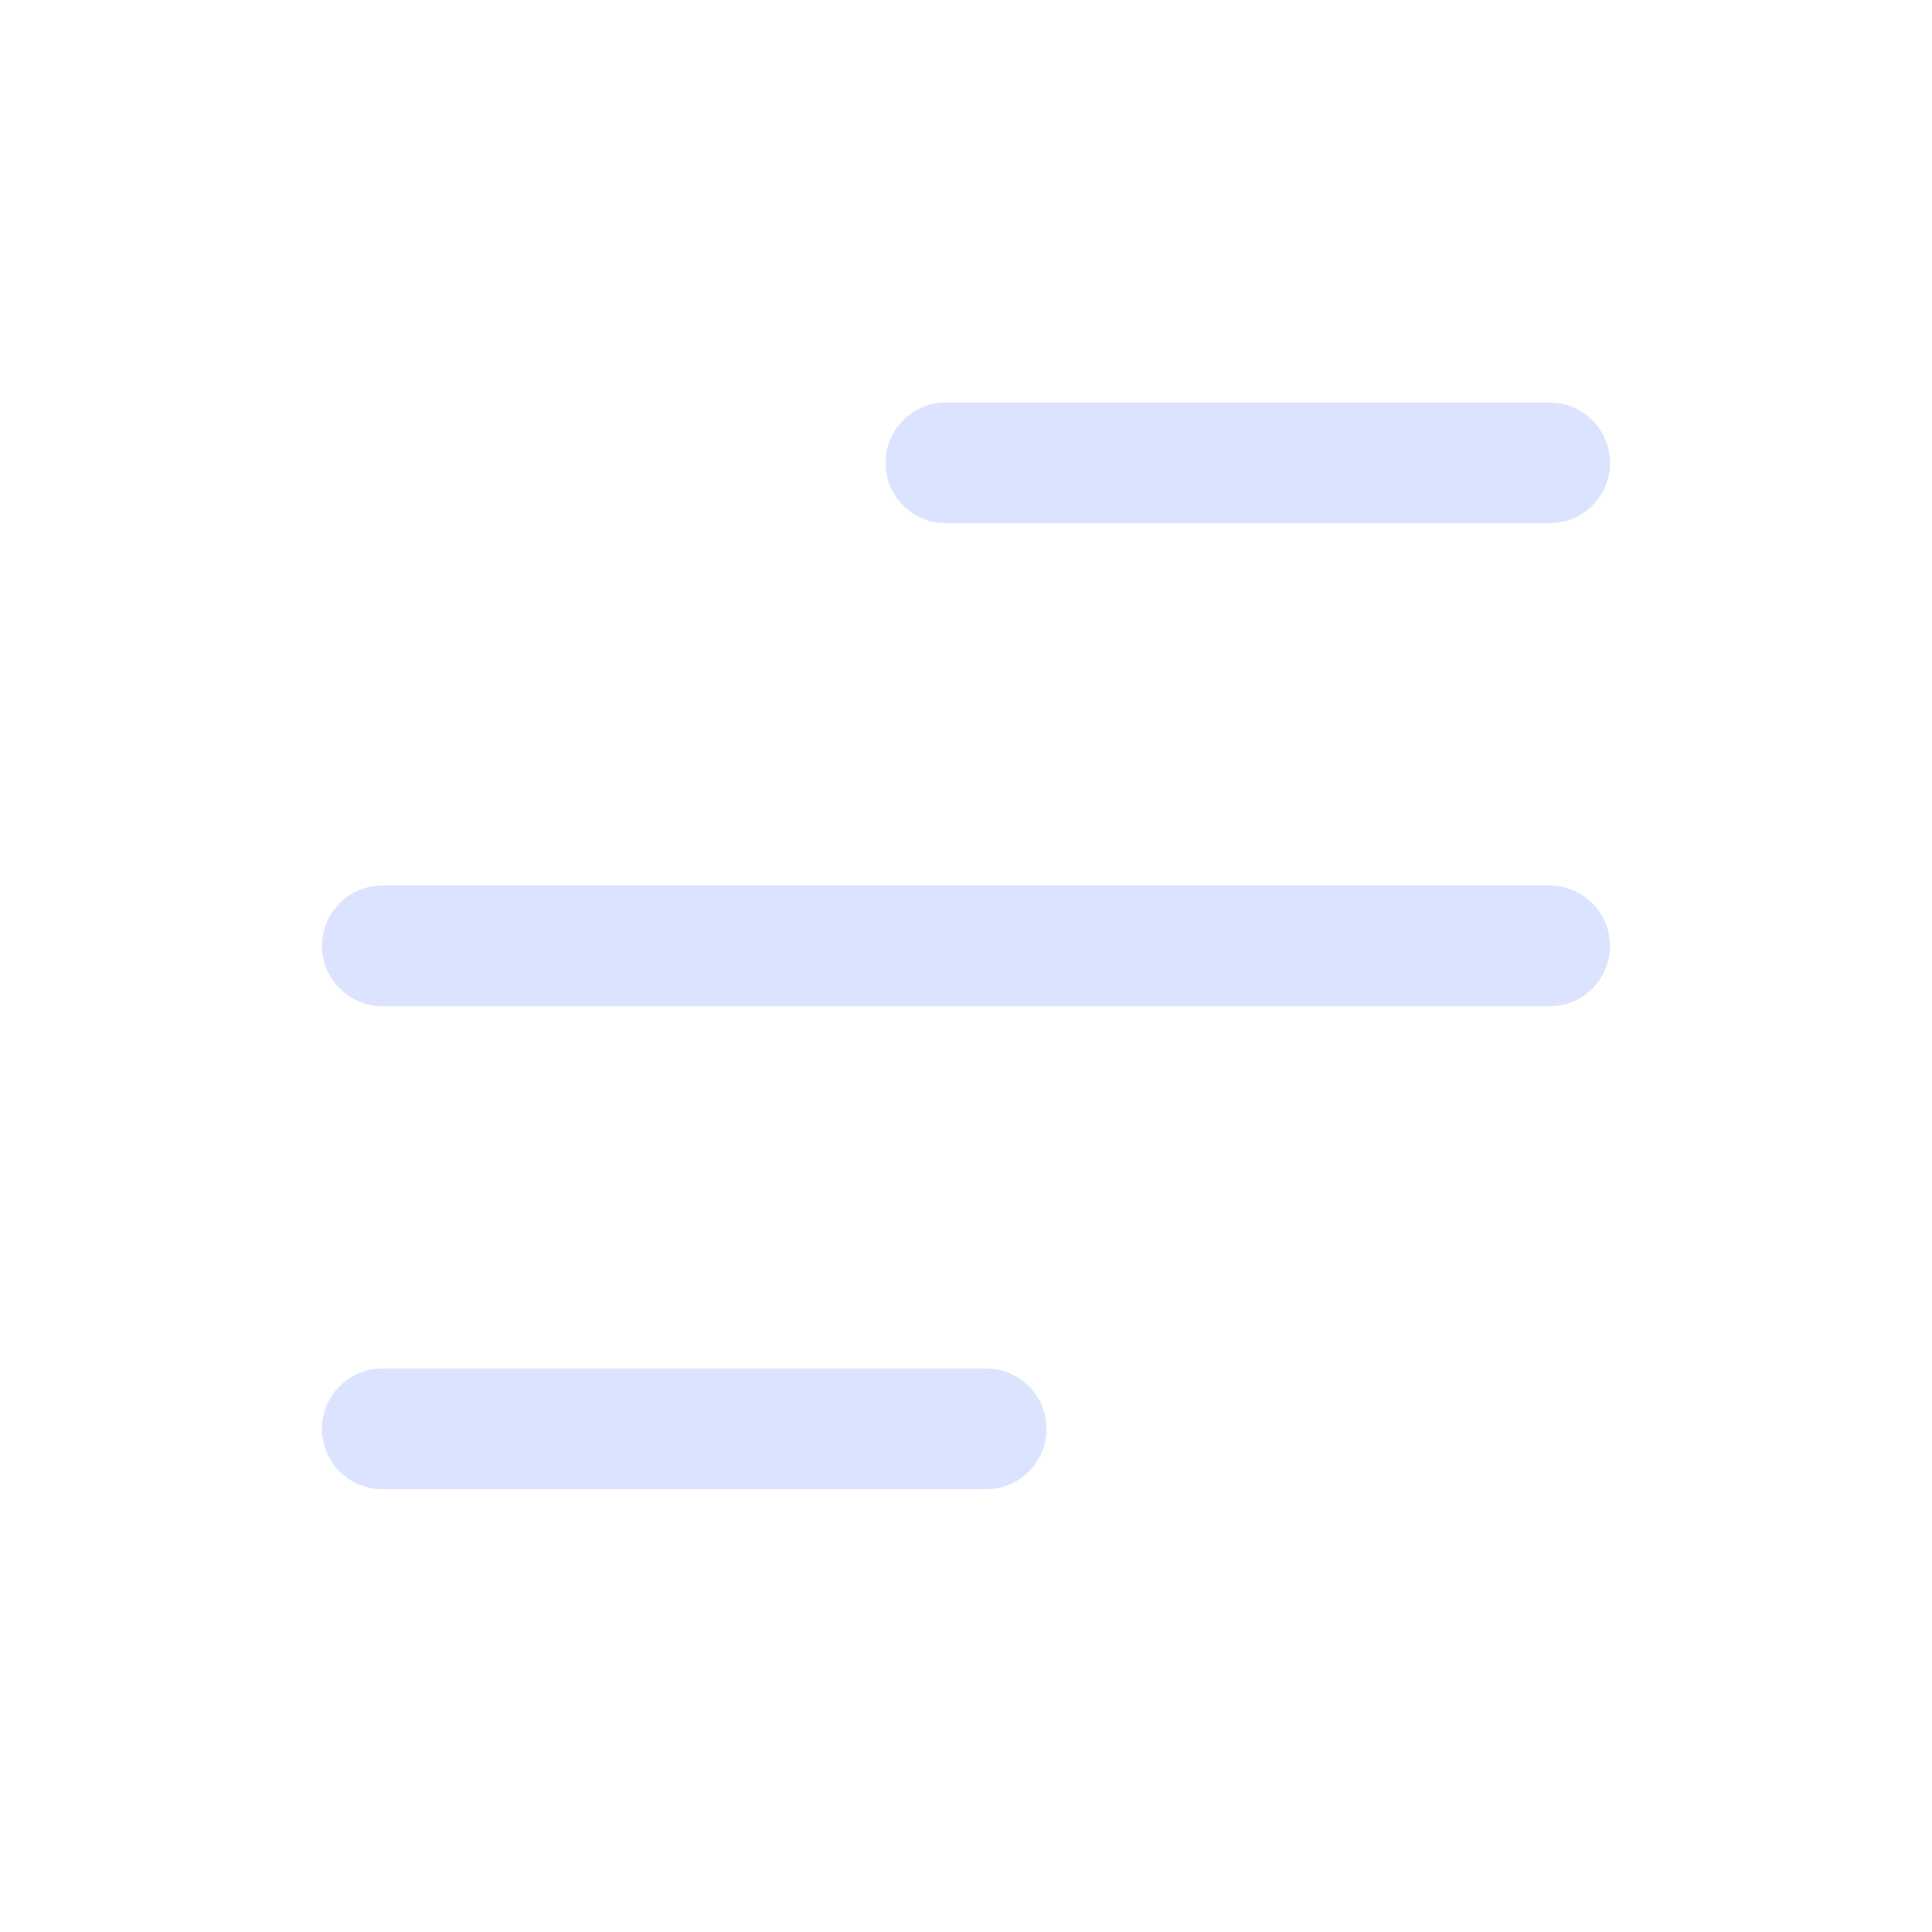
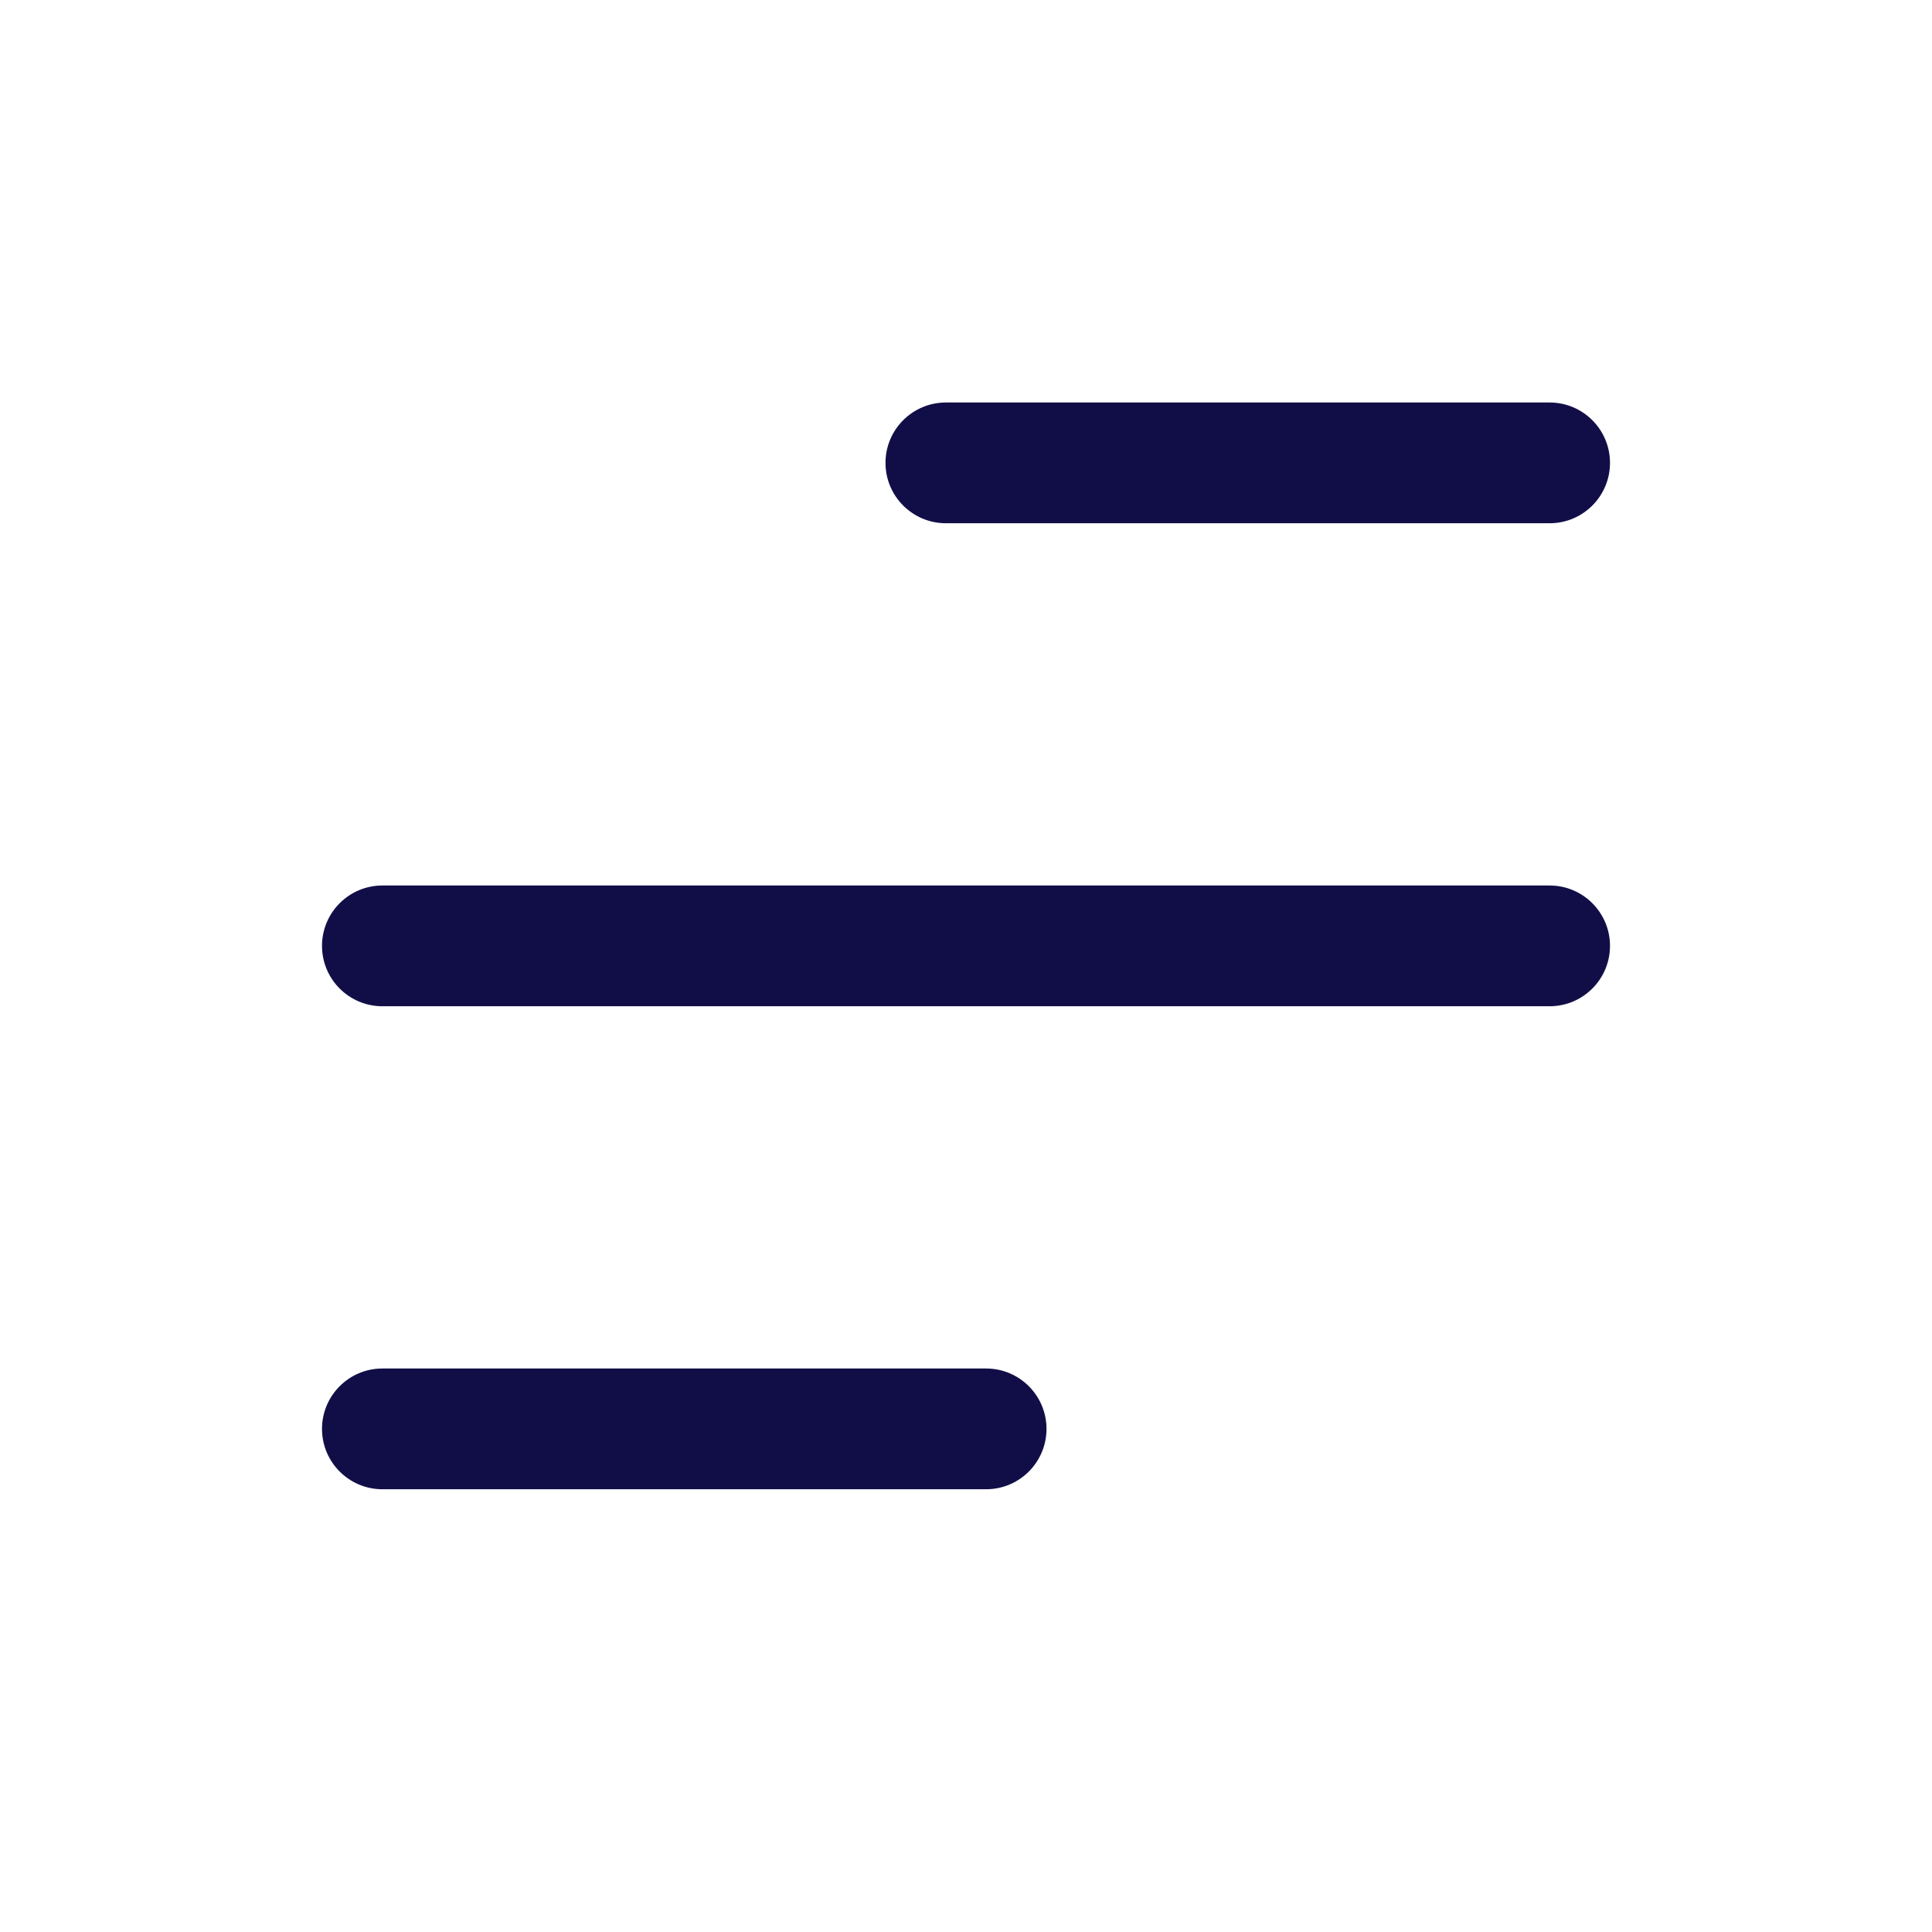
<svg xmlns="http://www.w3.org/2000/svg" width="24" height="24" viewBox="0 0 24 24" fill="none">
-   <path fill-rule="evenodd" clip-rule="evenodd" d="M11 5.75C11 5.336 11.336 5 11.75 5H19.25C19.664 5 20 5.336 20 5.75C20 6.164 19.664 6.5 19.25 6.5H11.75C11.336 6.5 11 6.164 11 5.75ZM4 11.75C4 11.336 4.336 11 4.75 11H19.25C19.664 11 20 11.336 20 11.75C20 12.164 19.664 12.5 19.25 12.5H4.75C4.336 12.5 4 12.164 4 11.75ZM4.75 17C4.336 17 4 17.336 4 17.75C4 18.164 4.336 18.5 4.75 18.5H12.25C12.664 18.5 13 18.164 13 17.75C13 17.336 12.664 17 12.25 17H4.75Z" fill="#DBE3FF" />
+   <path fill-rule="evenodd" clip-rule="evenodd" d="M11 5.75C11 5.336 11.336 5 11.75 5H19.25C19.664 5 20 5.336 20 5.75C20 6.164 19.664 6.5 19.25 6.5H11.75C11.336 6.5 11 6.164 11 5.75ZM4 11.75C4 11.336 4.336 11 4.75 11H19.25C19.664 11 20 11.336 20 11.75C20 12.164 19.664 12.5 19.25 12.5H4.75C4.336 12.5 4 12.164 4 11.75ZM4.75 17C4.336 17 4 17.336 4 17.75C4 18.164 4.336 18.5 4.75 18.5H12.25C12.664 18.5 13 18.164 13 17.75C13 17.336 12.664 17 12.25 17H4.75Z" fill="#110E47" />
</svg>
